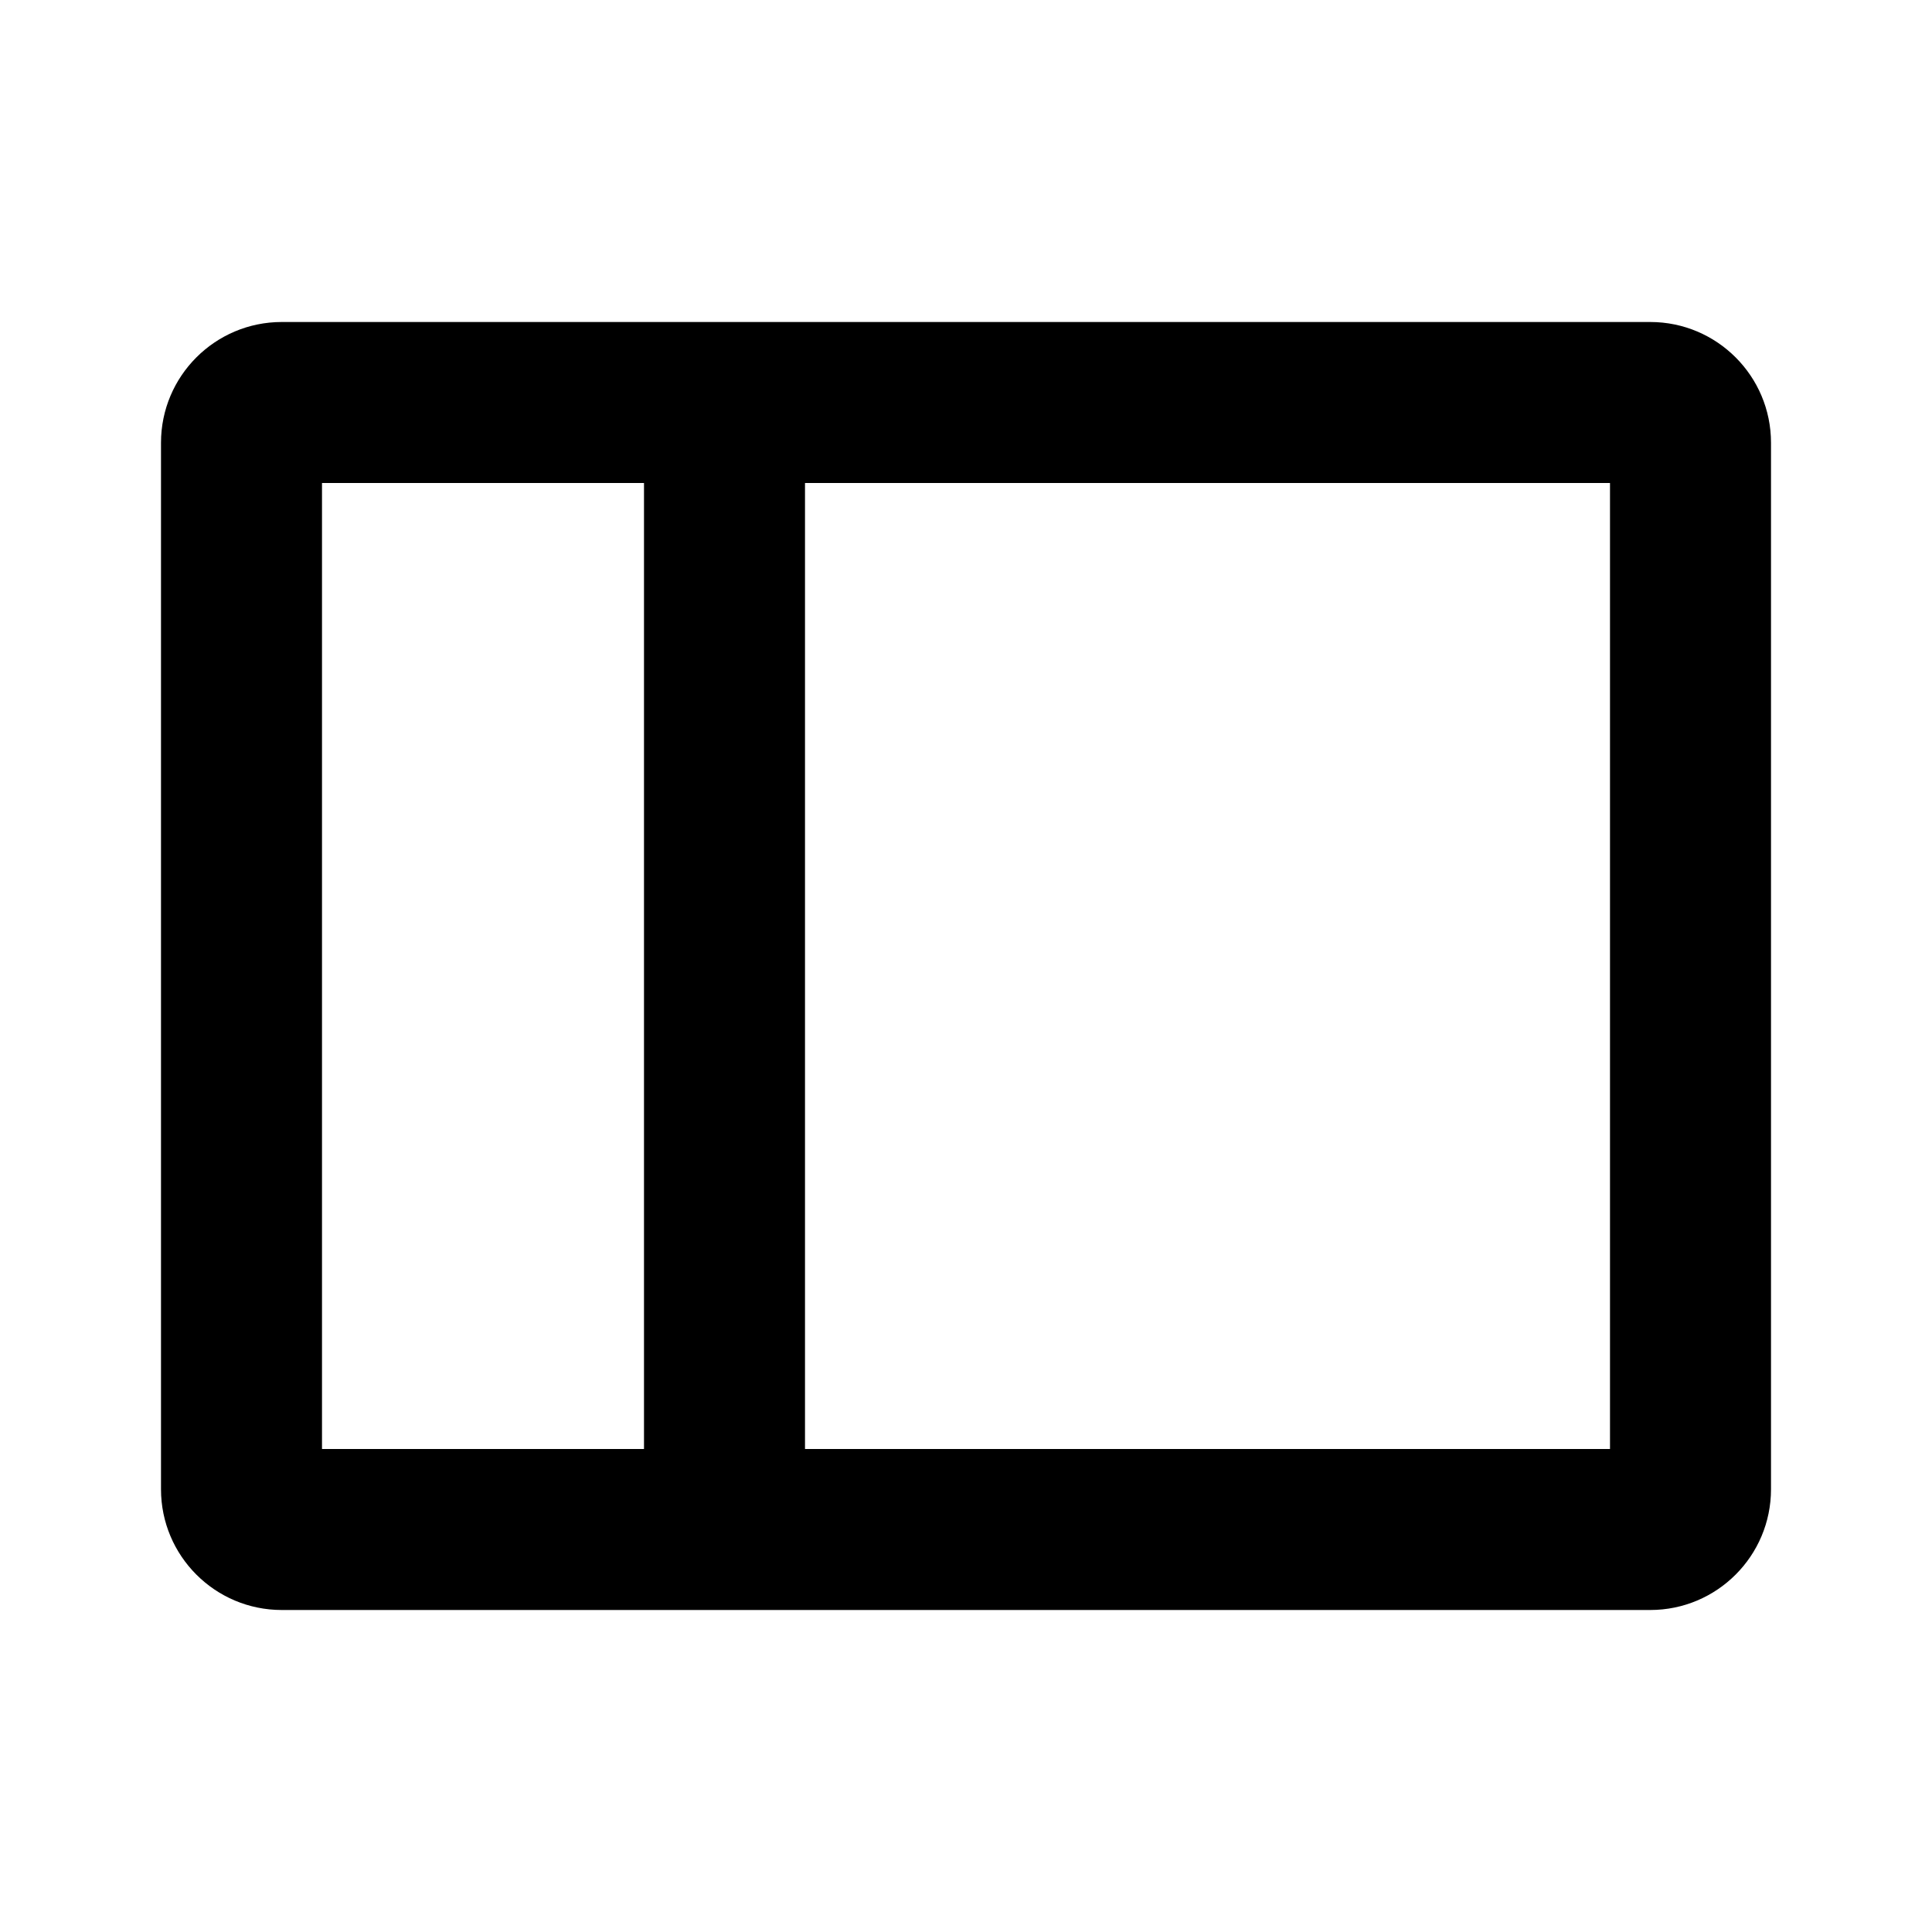
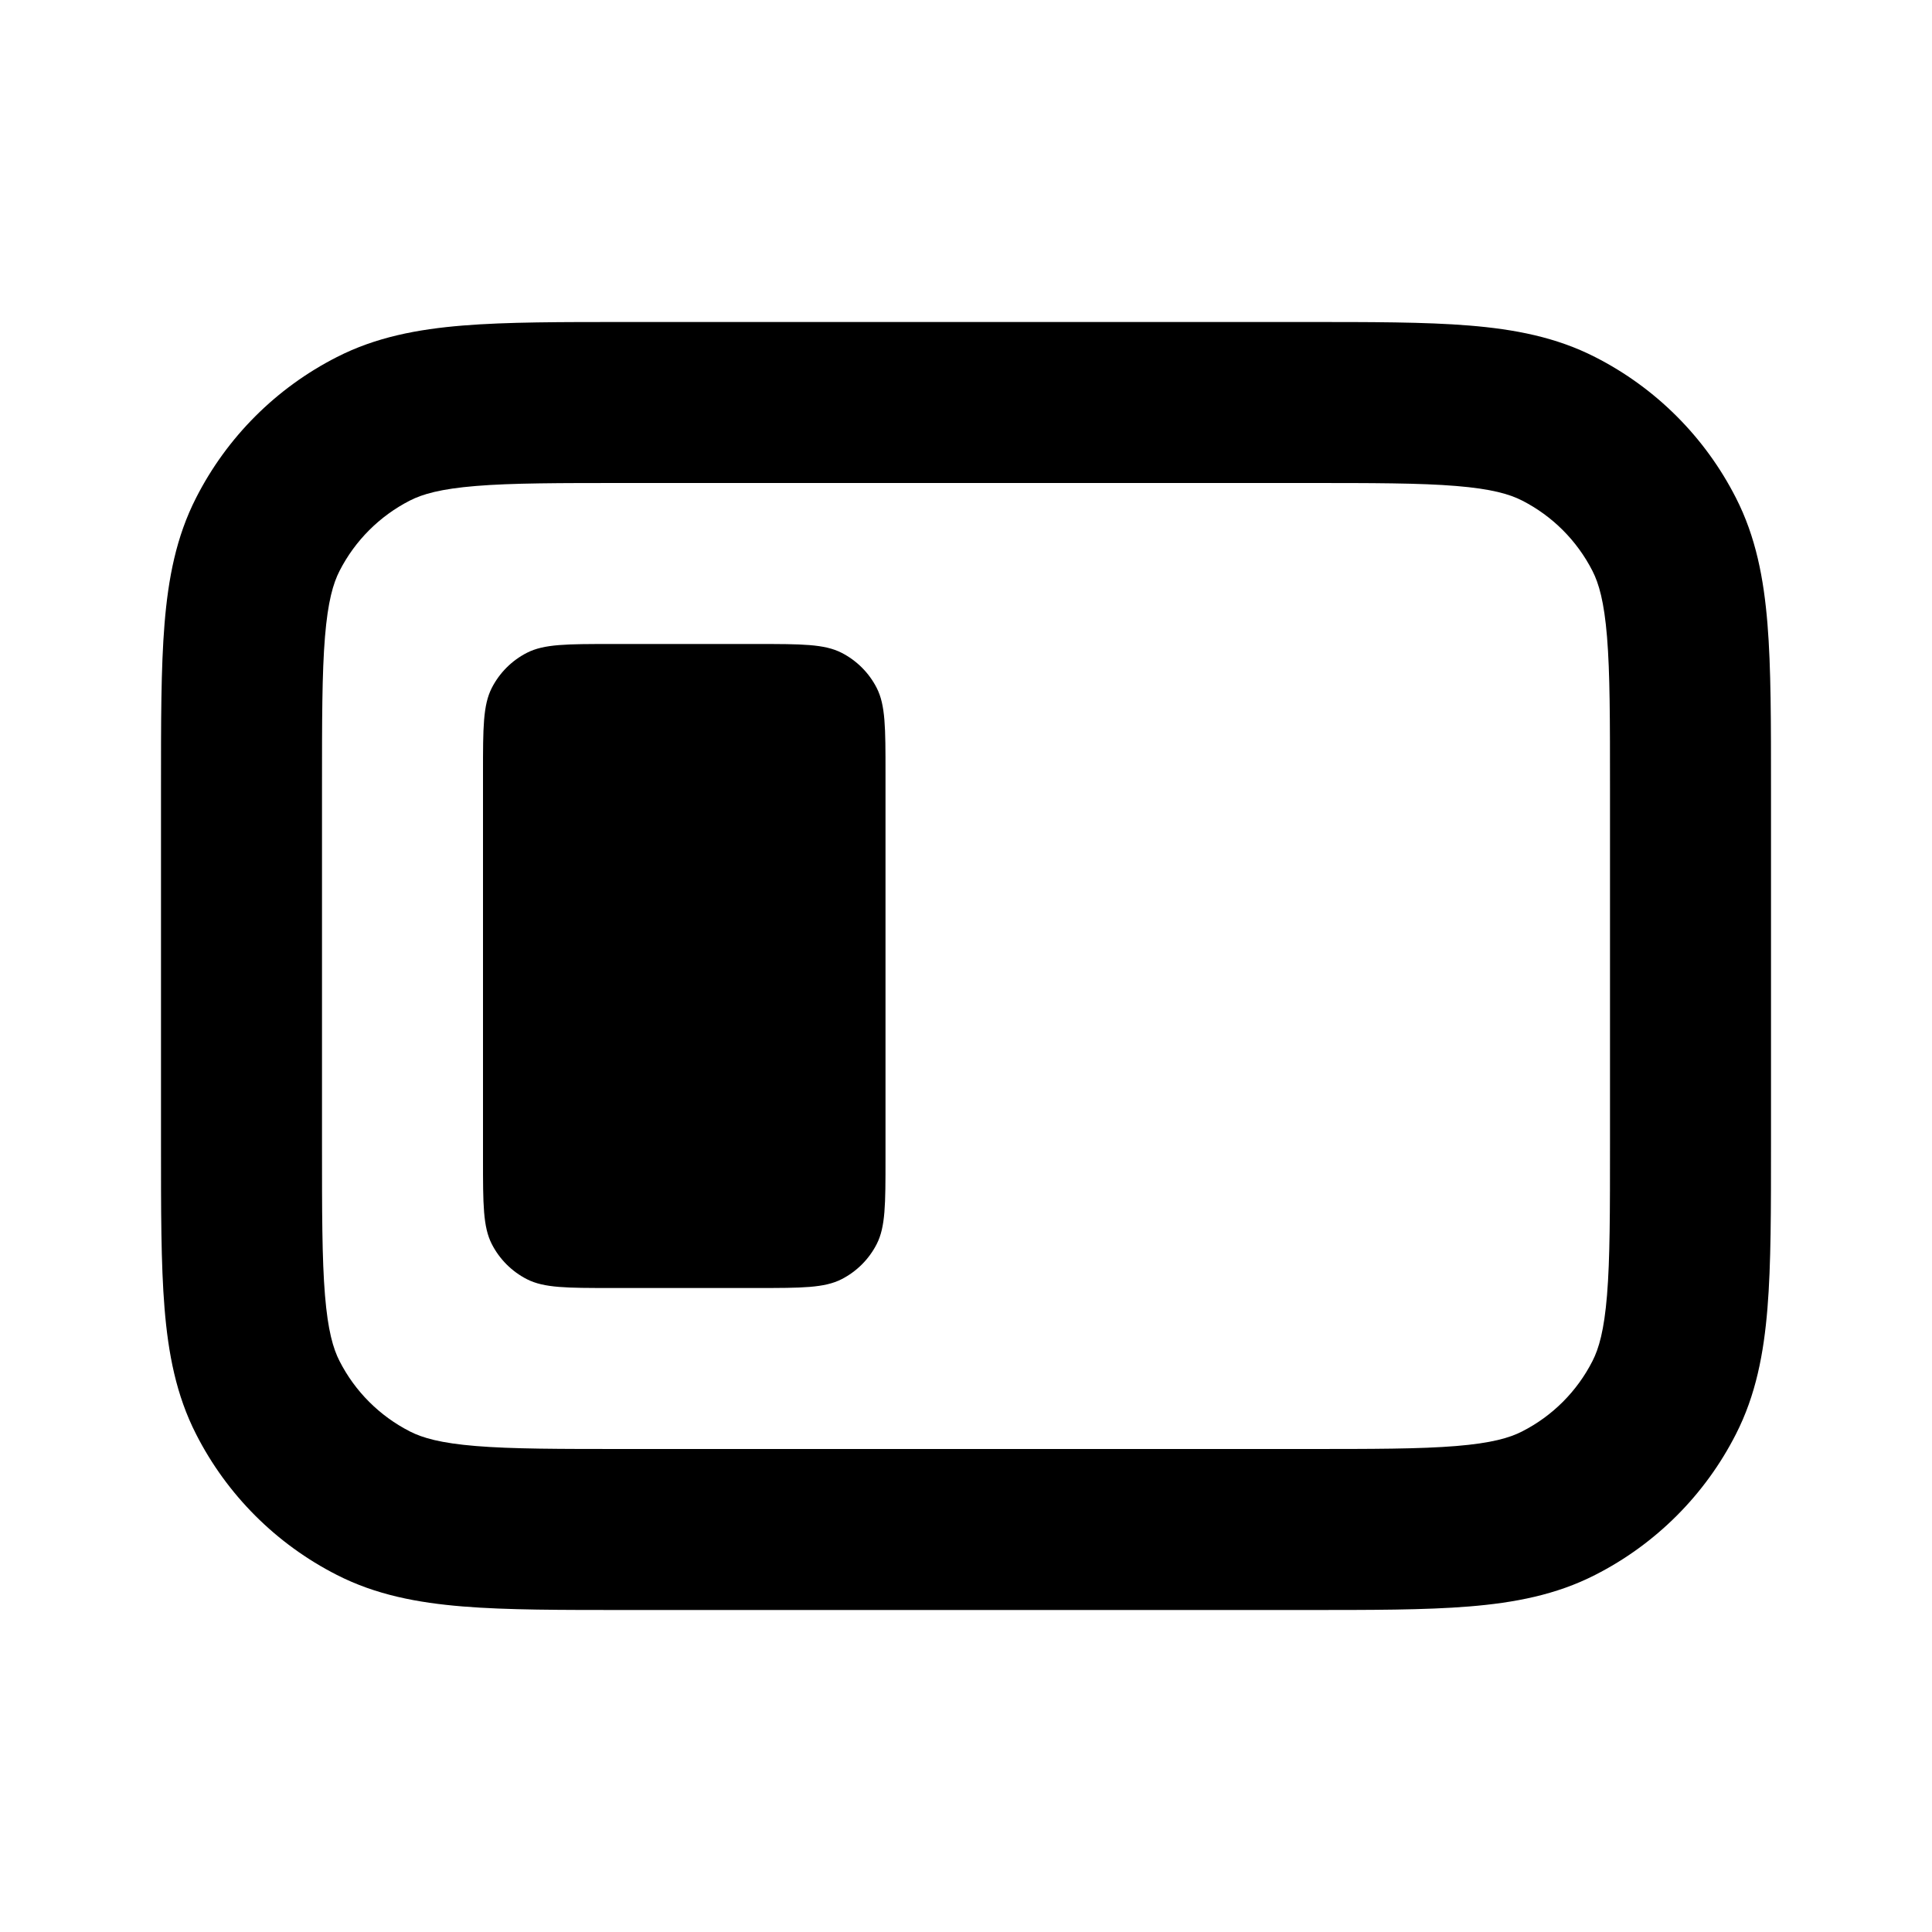
<svg xmlns="http://www.w3.org/2000/svg" width="24" height="24" viewBox="0 0 24 24" class="wd-icon wd-icon-left-sidebar" role="presentation" data-deprecated="true">
-   <path d="M20.5 4C21.328 4 22 4.672 22 5.5V18.5C22 19.328 21.328 20 20.5 20H3.5C2.672 20 2 19.328 2 18.5V5.5C2 4.672 2.672 4 3.5 4H20.5ZM10 18H20V6H10V18ZM4 18H8V6H4V18Z" fill="oklch(0.352 0 0 / 1)" class="wd-icon-fill" />
+   <g>
+     <path d="M9.4 8C9.96 8 10.24 8 10.454 8.109C10.642 8.205 10.795 8.358 10.891 8.546C11 8.76 11 9.04 11 9.6V14.4C11 14.96 11 15.24 10.891 15.454C10.795 15.642 10.642 15.795 10.454 15.891C10.24 16 9.96 16 9.4 16H7.6C7.04 16 6.76 16 6.546 15.891C6.358 15.795 6.205 15.642 6.109 15.454C6 15.24 6 14.96 6 14.4V9.6C6 9.04 6 8.76 6.109 8.546C6.205 8.358 6.358 8.205 6.546 8.109C6.76 8 7.04 8 7.6 8H9.4Z" fill="oklch(0.352 0 0 / 1)" class="wd-icon-fill" />
+     <path d="M16.2 4C17.024 4 17.702 3.999 18.252 4.044C18.814 4.09 19.331 4.188 19.816 4.436C20.569 4.819 21.181 5.431 21.564 6.184C21.812 6.669 21.91 7.186 21.956 7.748C22.001 8.298 22 8.976 22 9.8V14.2C22 15.024 22.001 15.702 21.956 16.252C21.91 16.814 21.812 17.331 21.564 17.816C21.181 18.569 20.569 19.181 19.816 19.564C19.331 19.812 18.814 19.91 18.252 19.956C17.702 20.001 17.024 20 16.2 20H7.8C6.976 20 6.298 20.001 5.748 19.956C5.186 19.91 4.669 19.812 4.184 19.564C3.431 19.181 2.819 18.569 2.436 17.816C2.188 17.331 2.09 16.814 2.044 16.252C1.999 15.702 2 15.024 2 14.2V9.8C2 8.976 1.999 8.298 2.044 7.748C2.09 7.186 2.188 6.669 2.436 6.184C2.819 5.431 3.431 4.819 4.184 4.436C4.669 4.188 5.186 4.09 5.748 4.044C6.298 3.999 6.976 4 7.8 4H16.2ZM7.8 6C6.943 6 6.361 6 5.911 6.037C5.473 6.073 5.248 6.138 5.092 6.218C4.716 6.41 4.41 6.716 4.218 7.092C4.138 7.248 4.073 7.473 4.037 7.911C4 8.361 4 8.943 4 9.8V14.2C4 15.057 4 15.639 4.037 16.089C4.073 16.527 4.138 16.752 4.218 16.908C4.41 17.285 4.716 17.59 5.092 17.782C5.248 17.862 5.473 17.927 5.911 17.963C6.361 18 6.943 18 7.8 18H16.2C17.057 18 17.639 18 18.089 17.963C18.527 17.927 18.752 17.862 18.908 17.782C19.285 17.59 19.59 17.285 19.782 16.908C19.862 16.752 19.927 16.527 19.963 16.089C20 15.639 20 15.057 20 14.2V9.8C20 8.943 20 8.361 19.963 7.911C19.927 7.473 19.862 7.248 19.782 7.092C19.59 6.716 19.285 6.41 18.908 6.218C18.752 6.138 18.527 6.073 18.089 6.037C17.639 6 17.057 6 16.2 6H7.8Z" fill="oklch(0.352 0 0 / 1)" class="wd-icon-fill" />
+   </g>
</svg>
